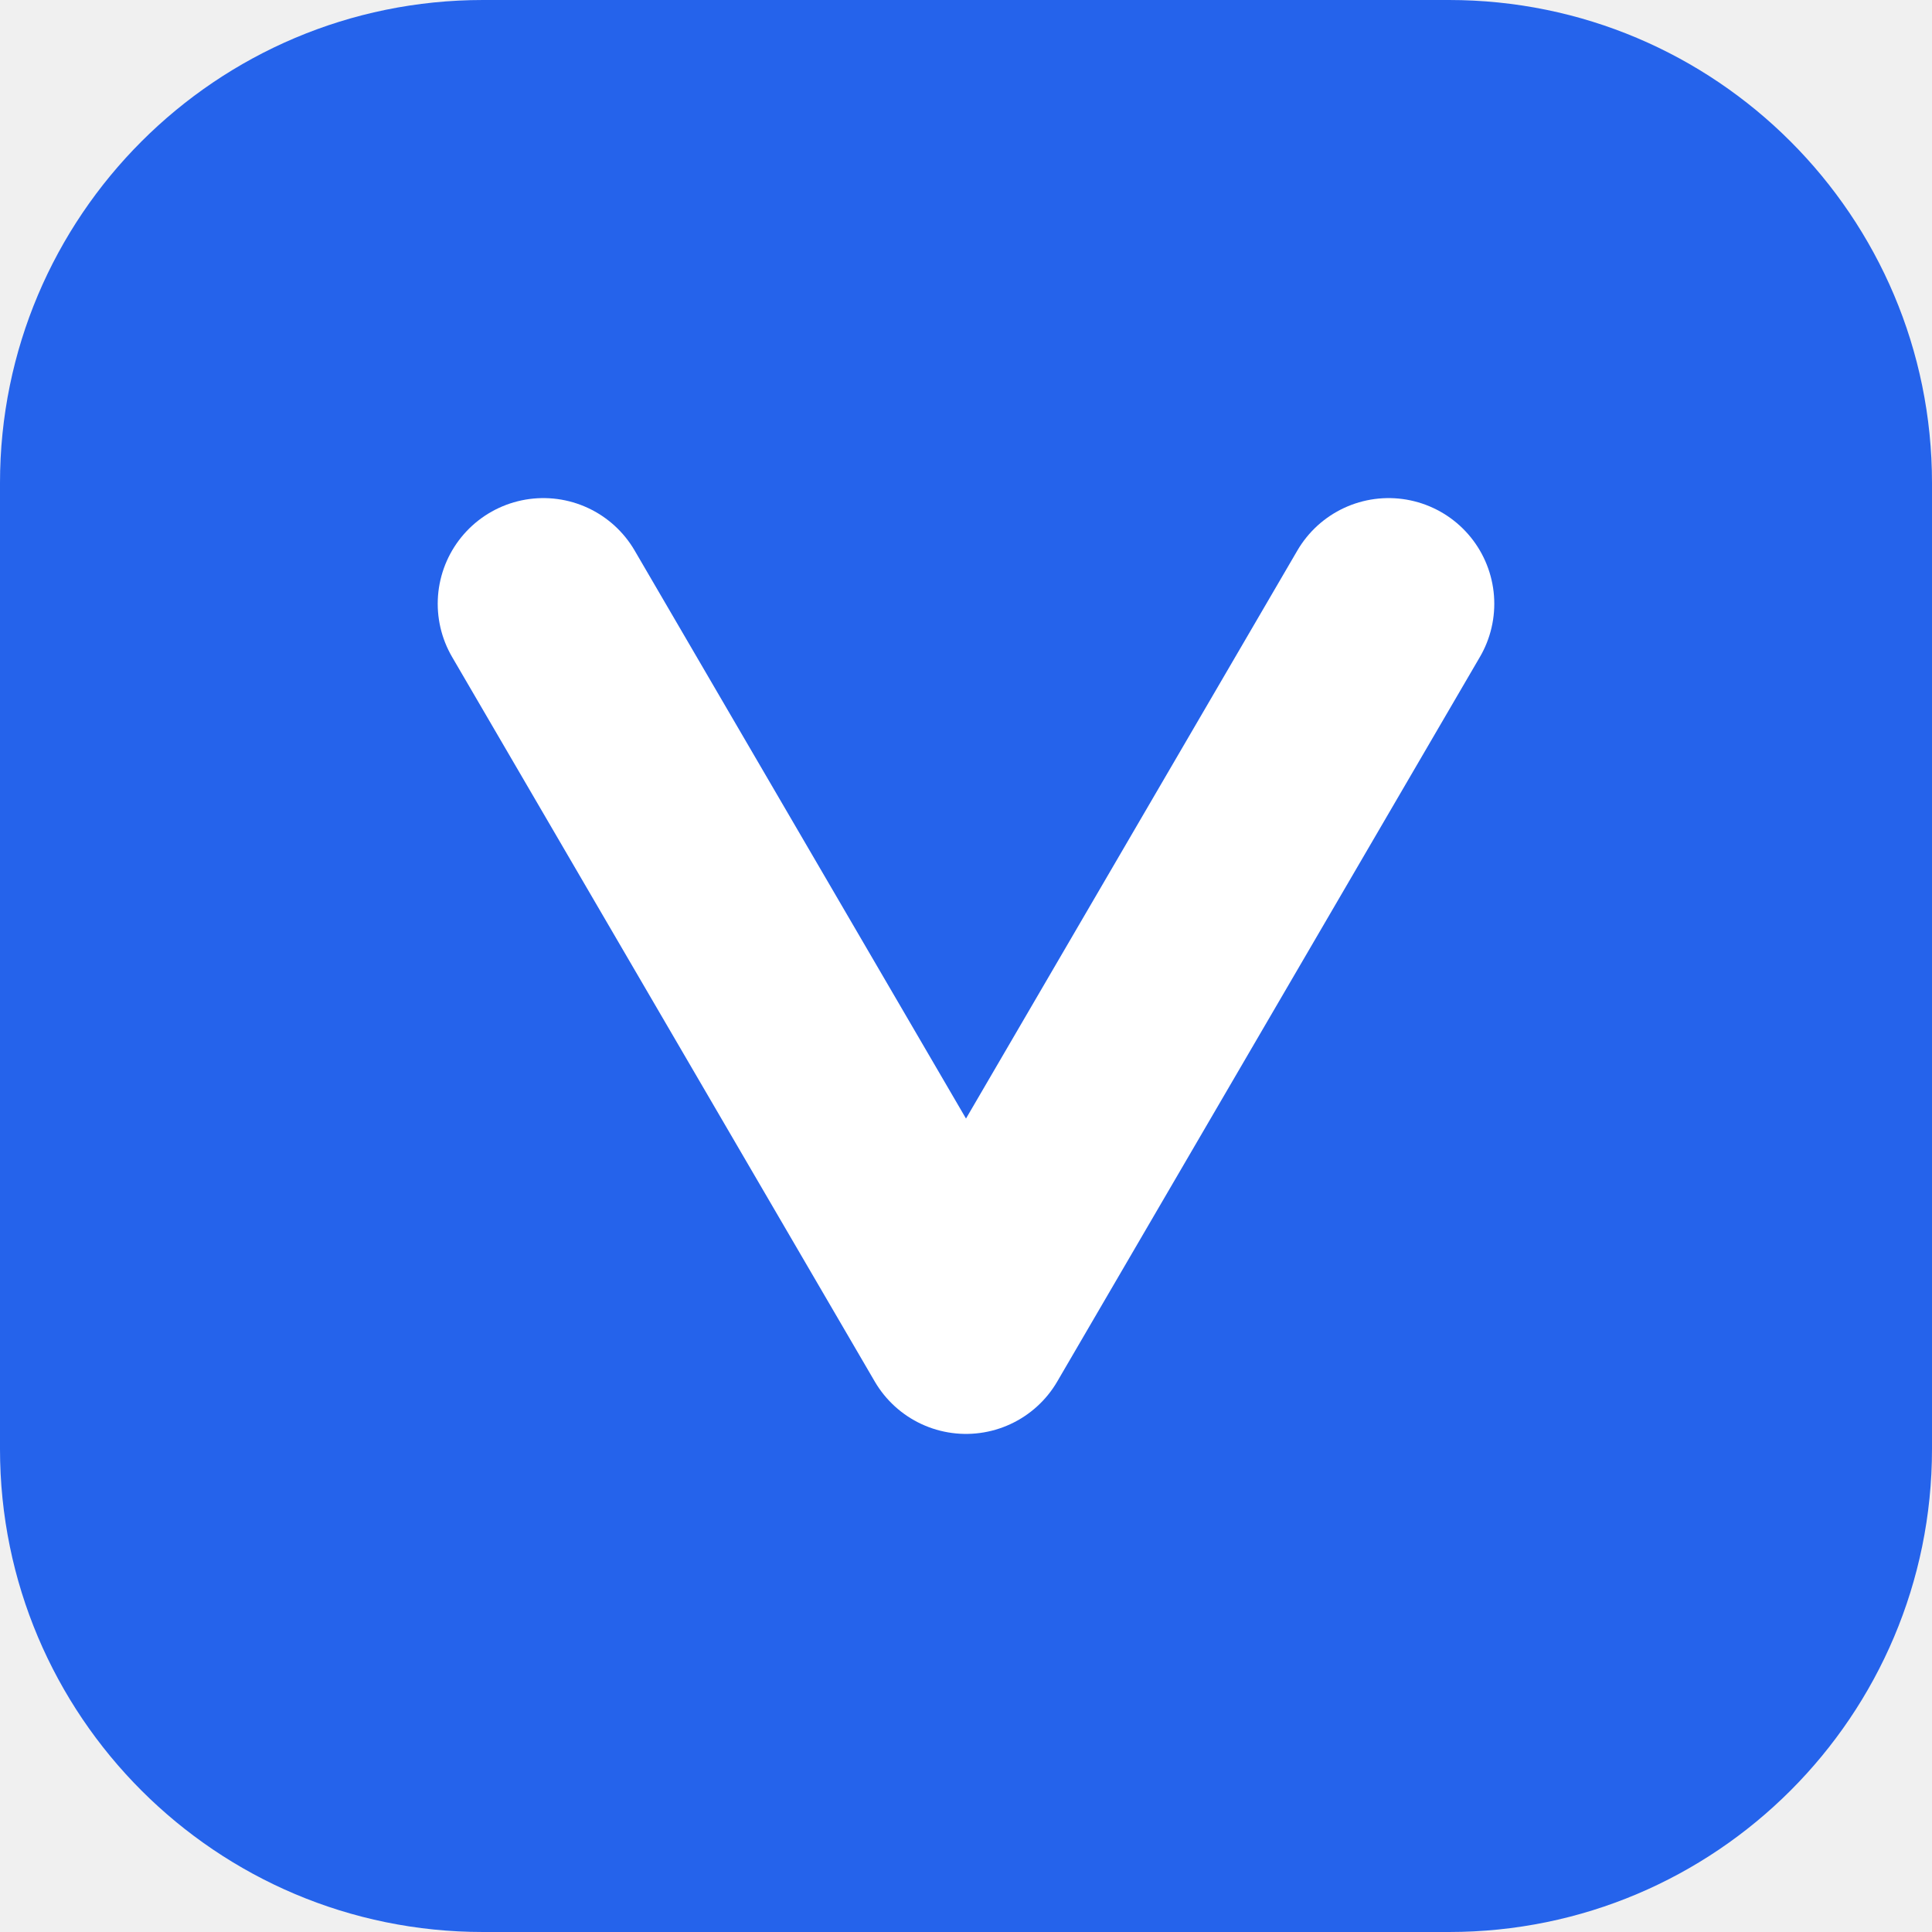
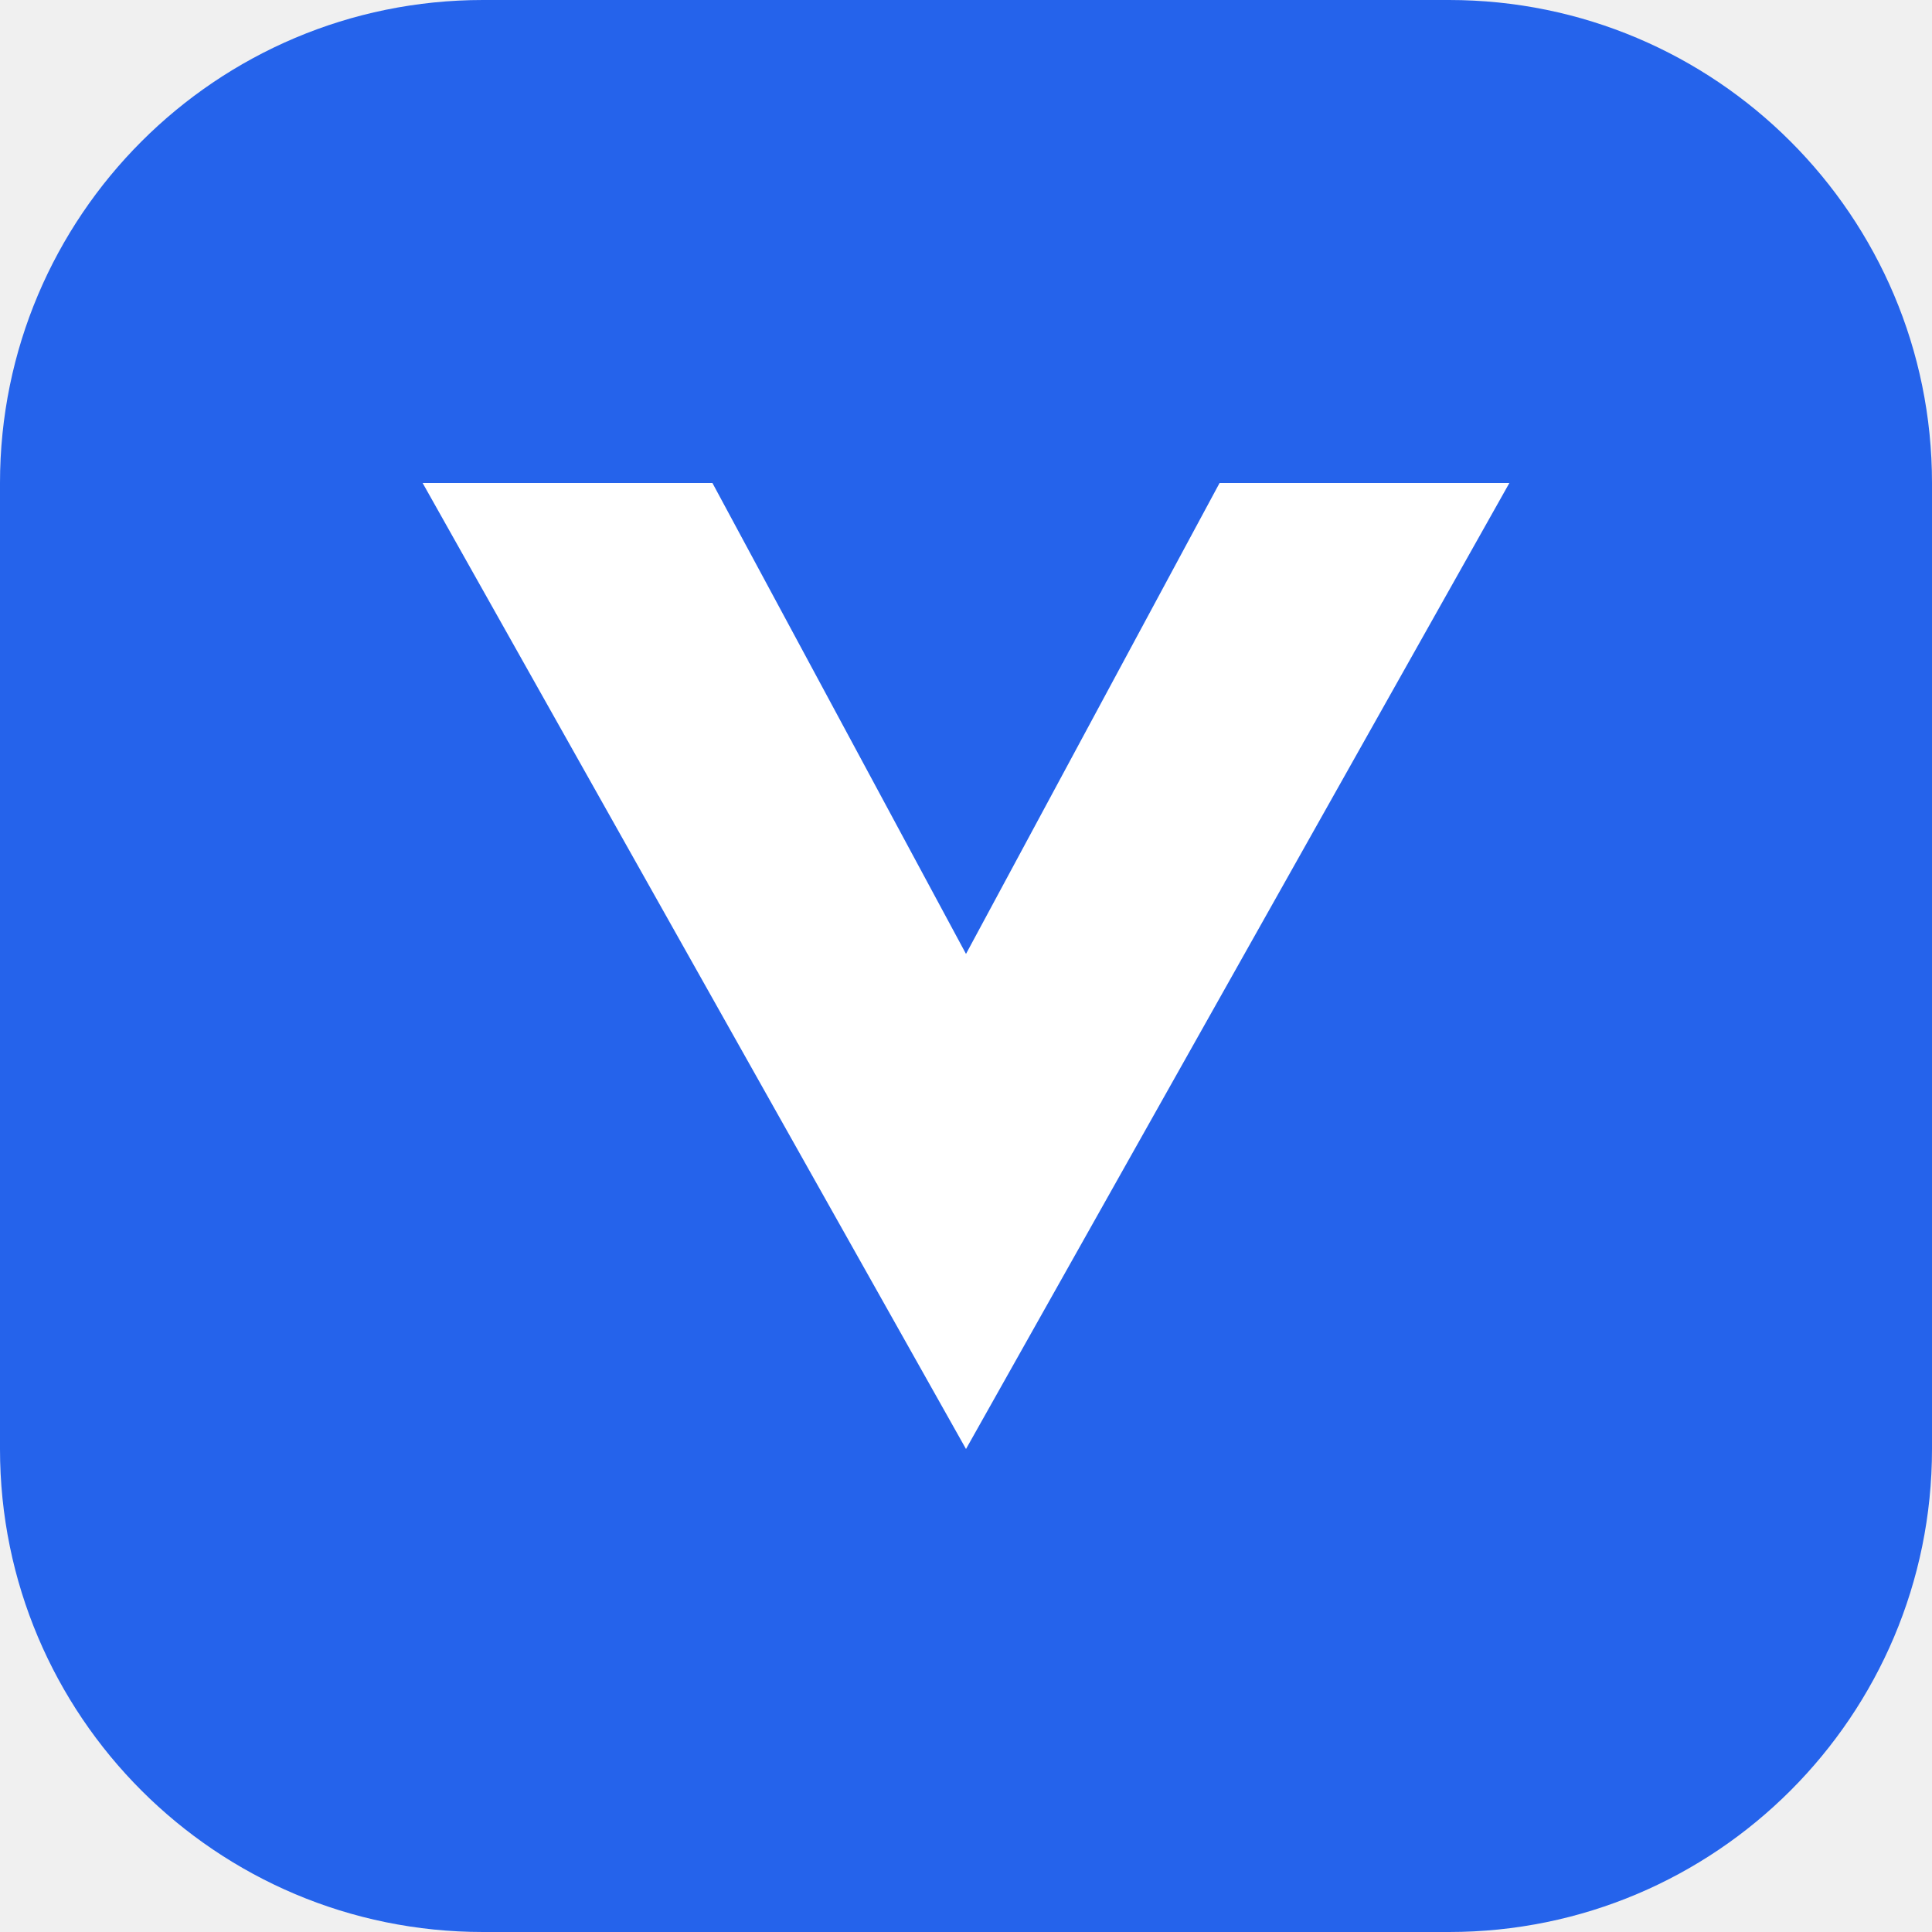
<svg xmlns="http://www.w3.org/2000/svg" viewBox="0 0 32 32" fill="none">
  <rect width="32" height="32" rx="8" fill="#2563eb" />
-   <path d="M9 10L16 22L23 10" stroke="white" stroke-width="3.5" stroke-linecap="round" stroke-linejoin="round" />
+   <path d="M7 8L11.8 8L16 15.8L20.2 8L25 8L16 24L7 8Z" fill="white" />
</svg>
